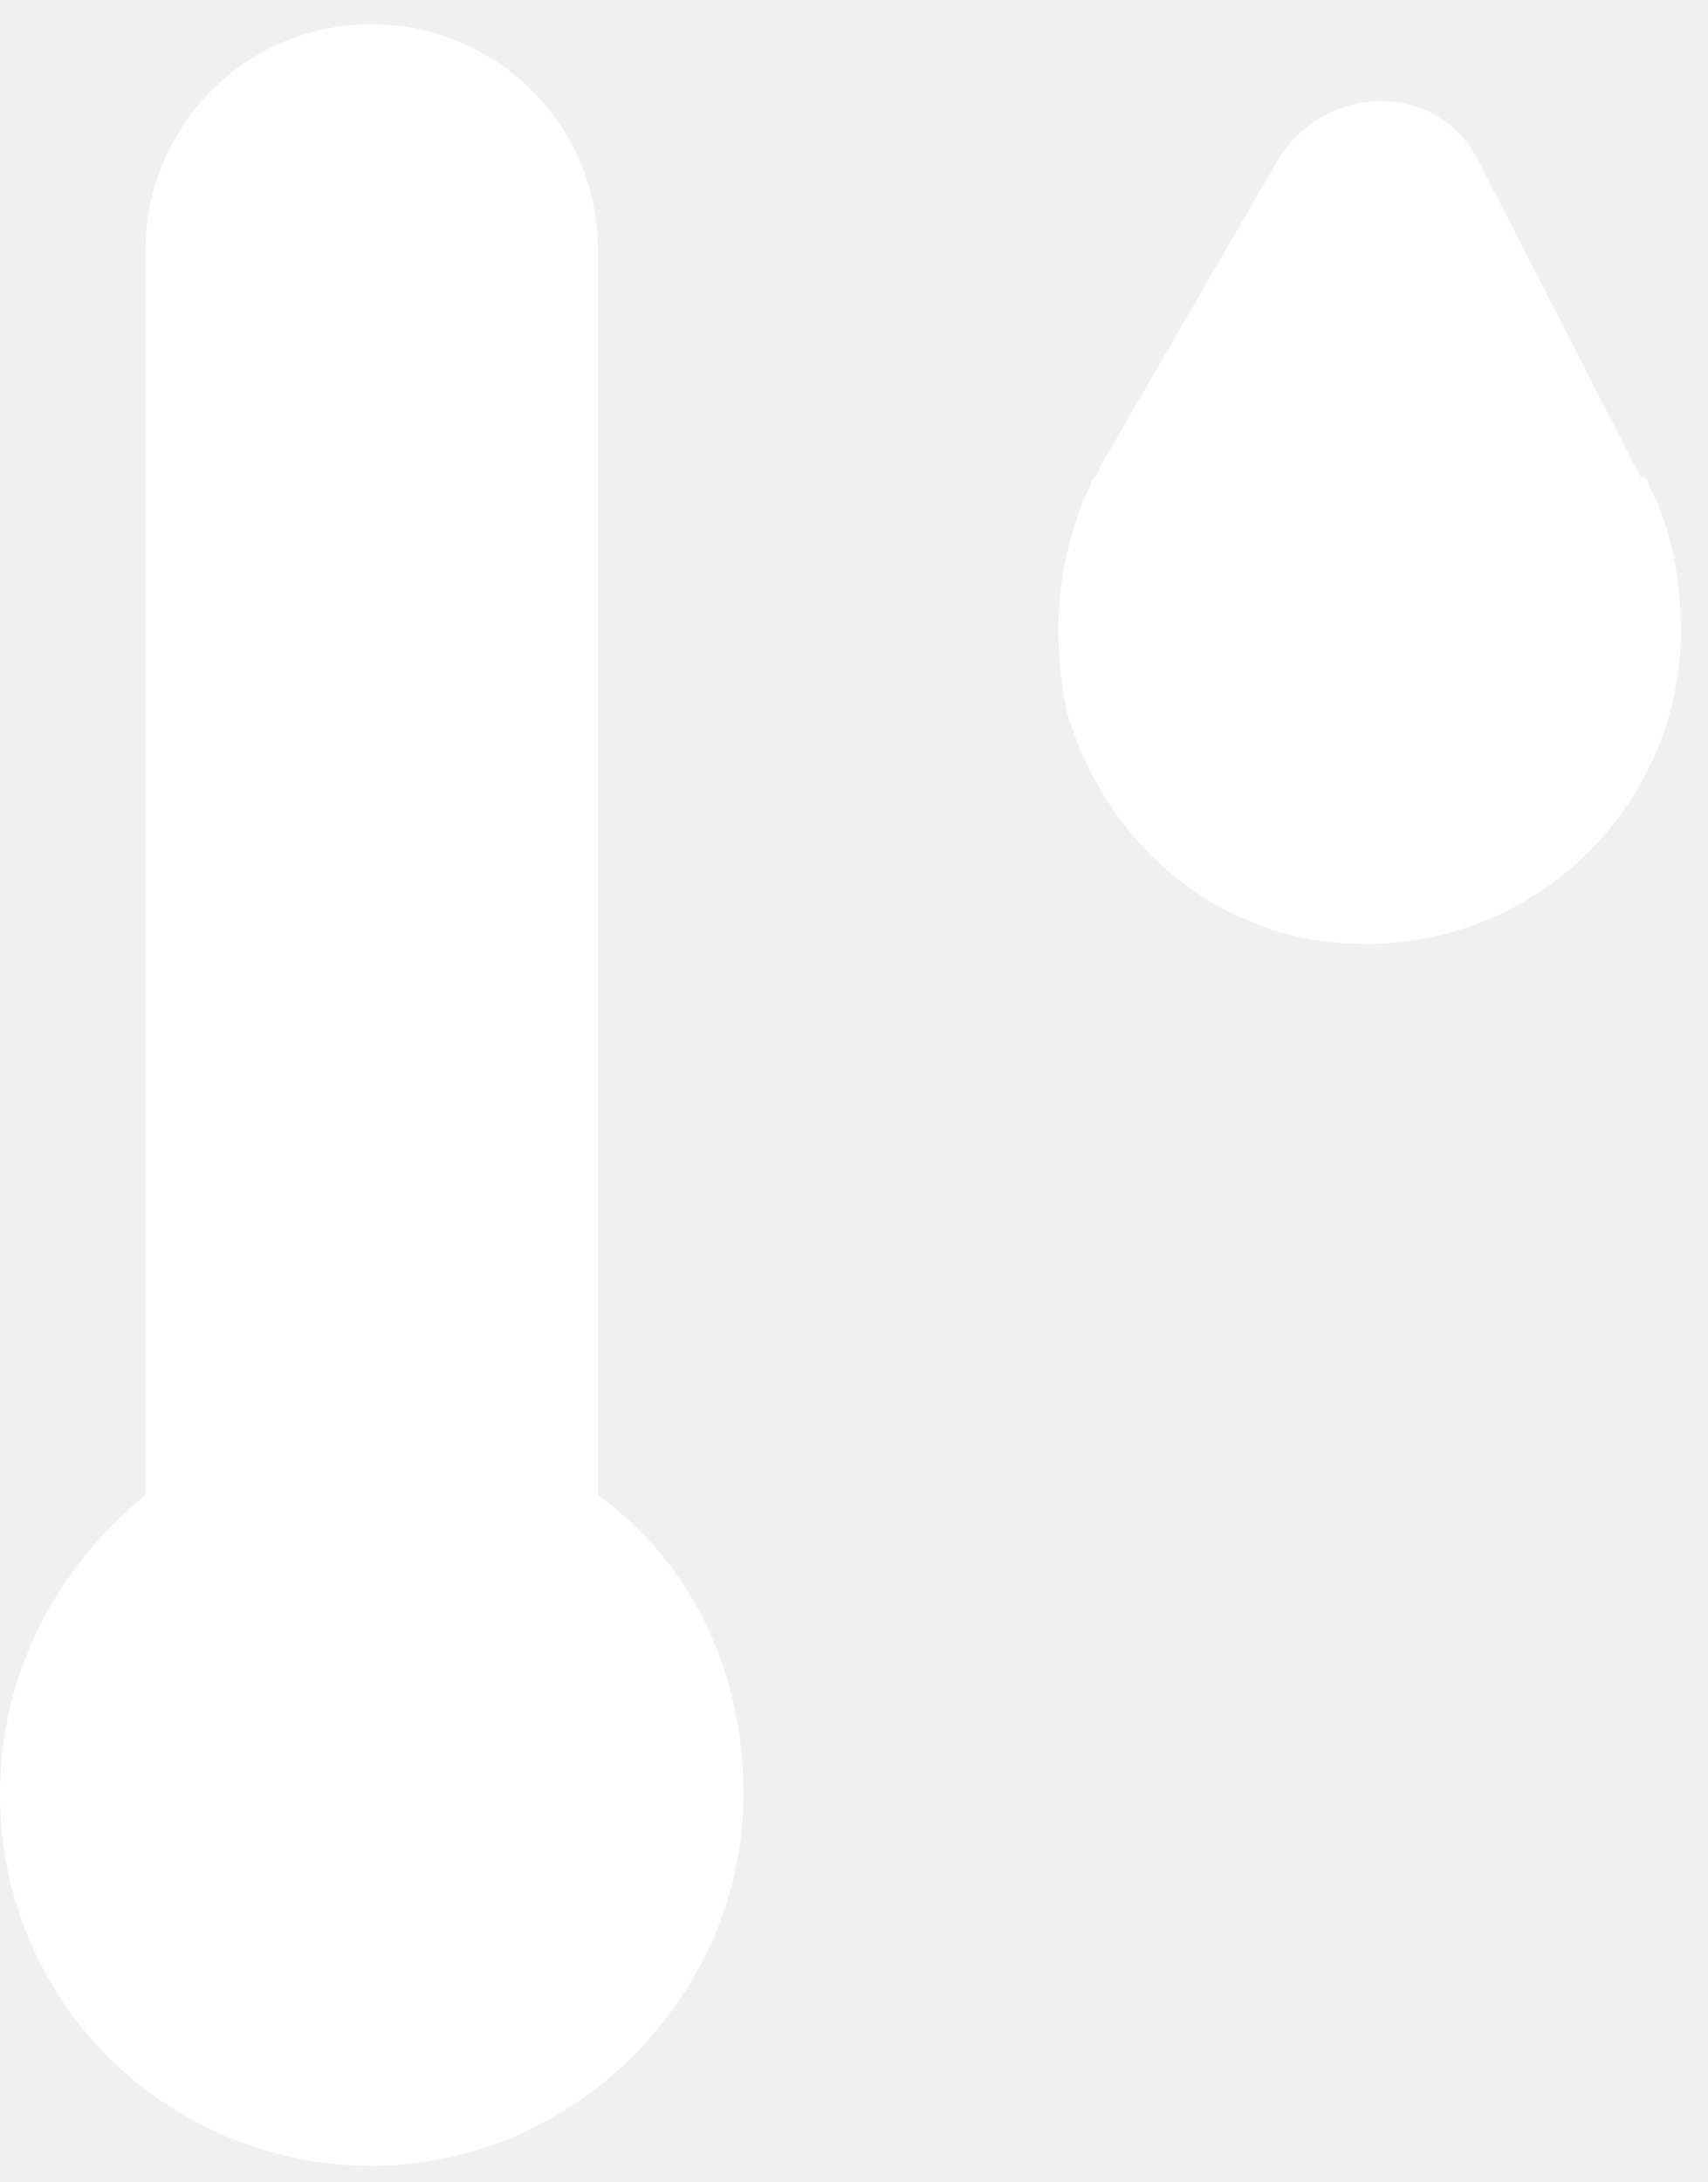
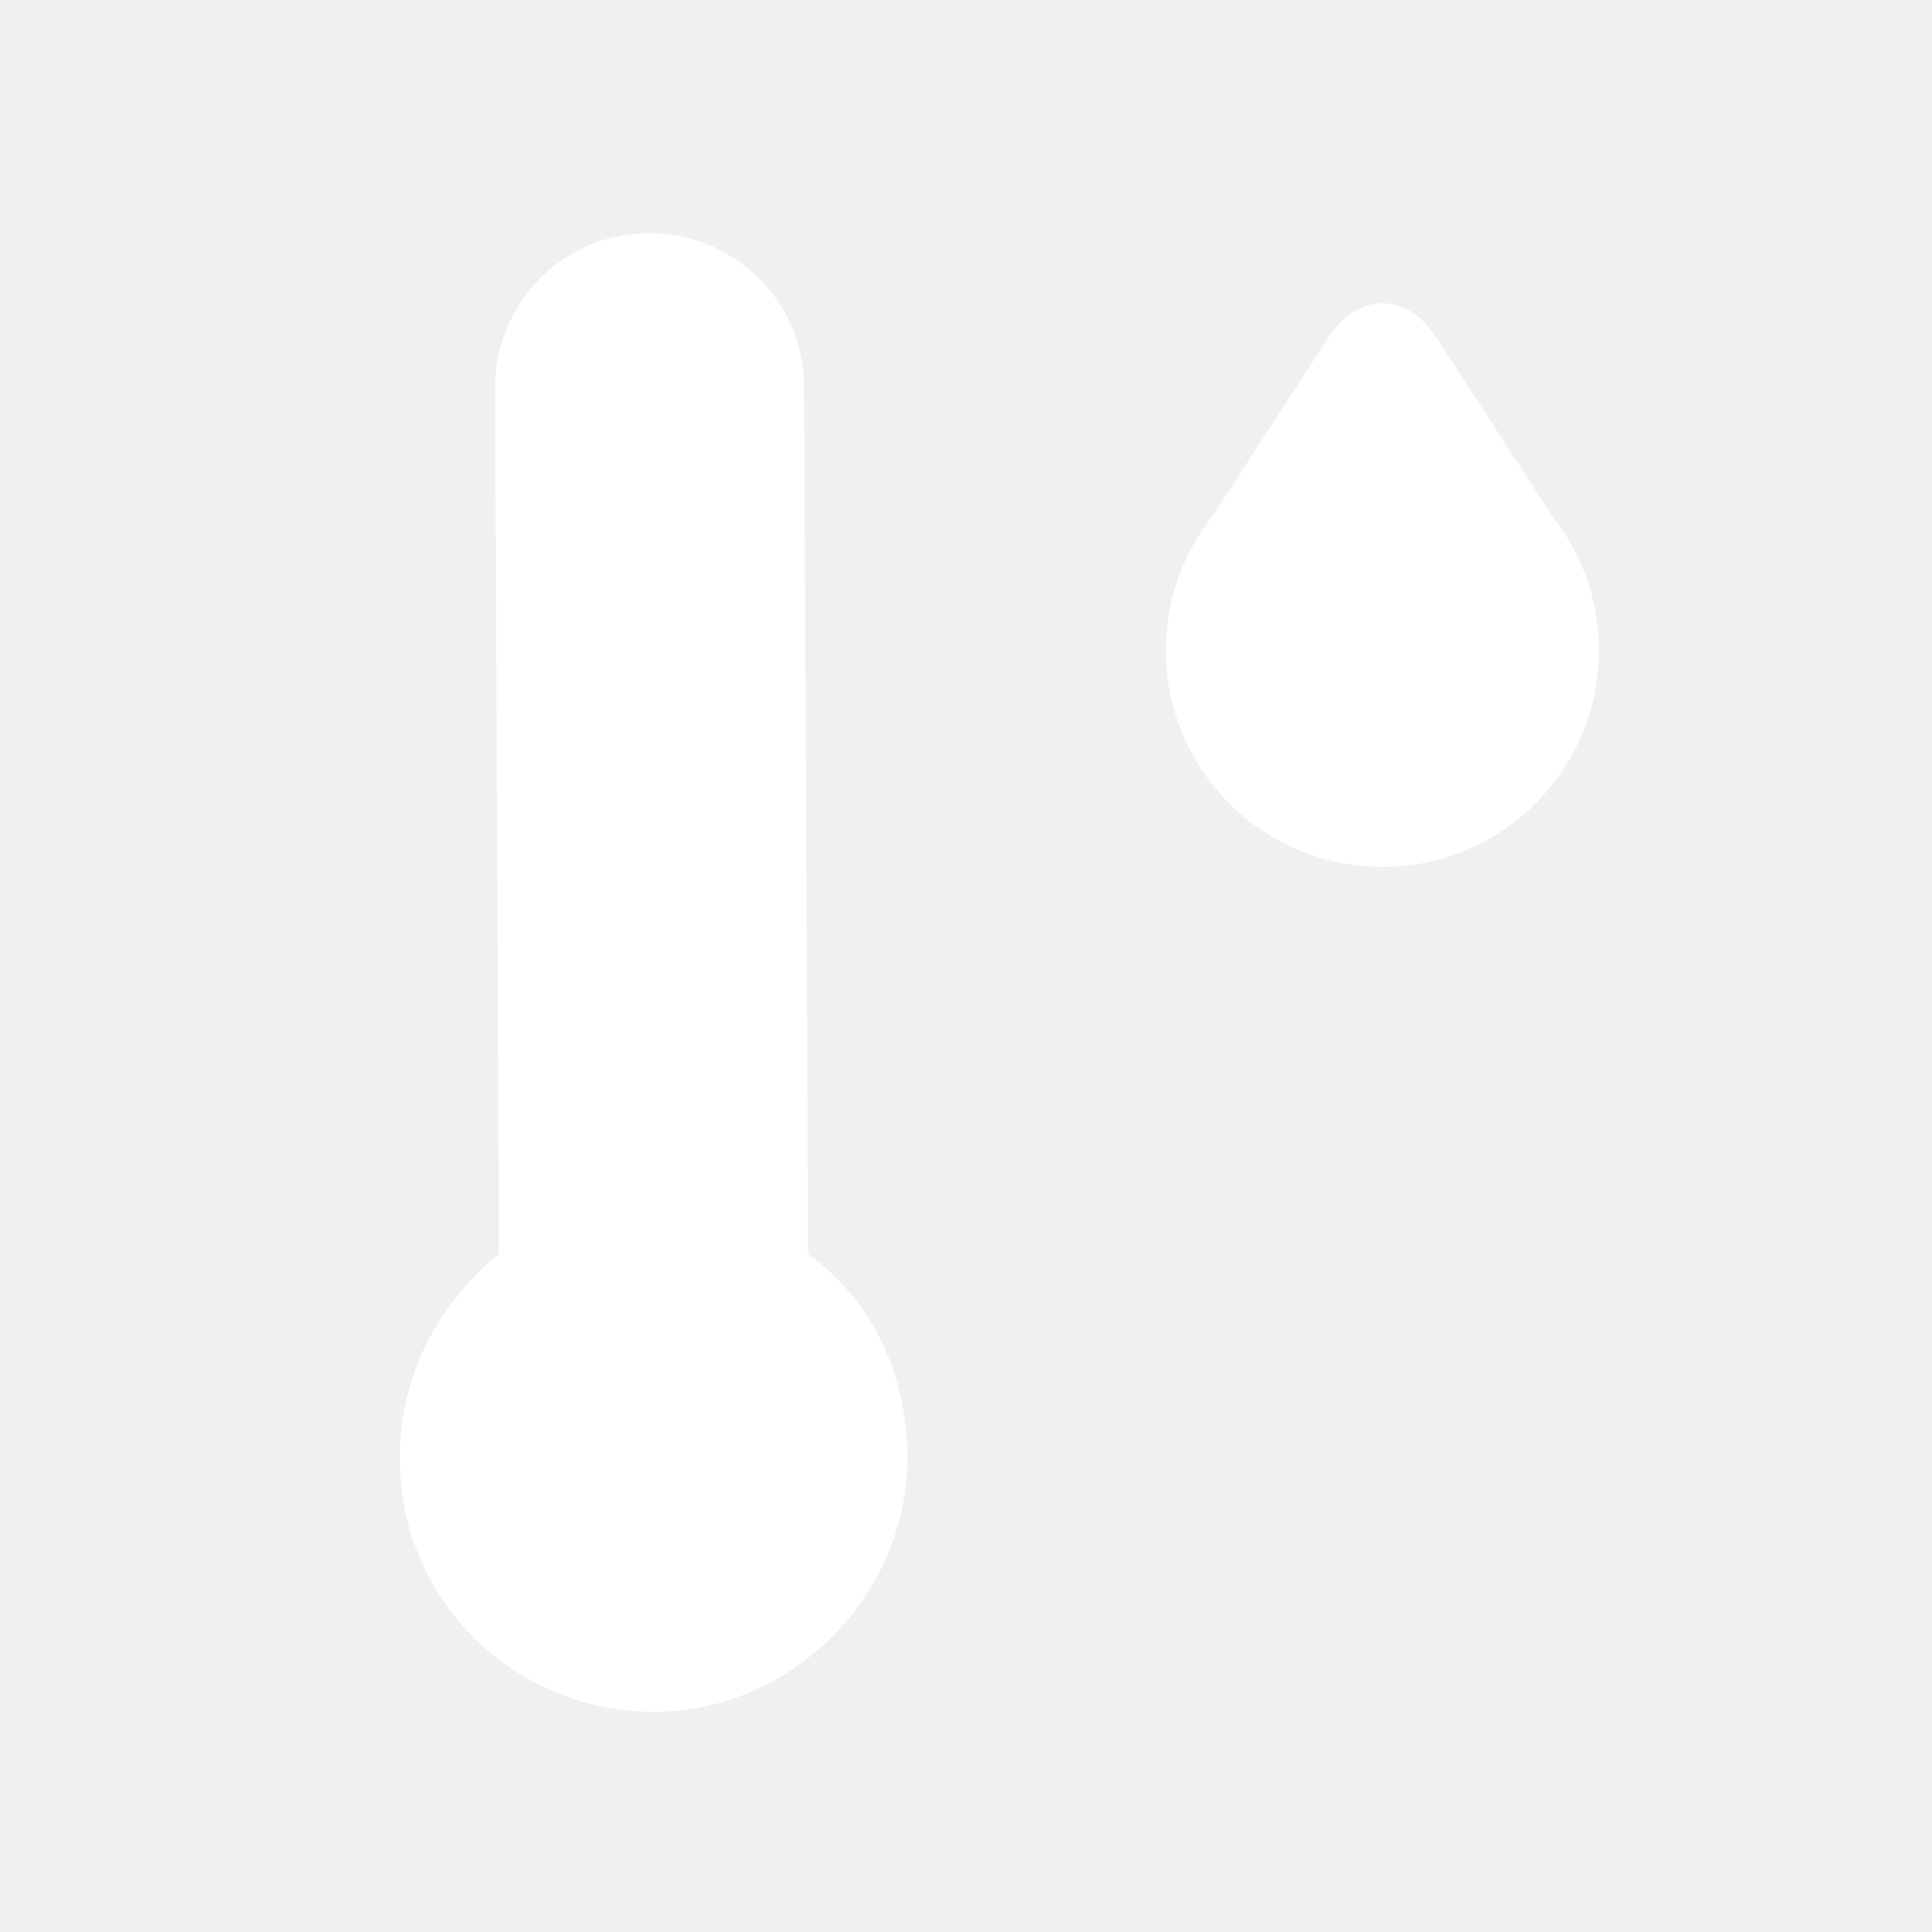
- <svg xmlns="http://www.w3.org/2000/svg" width="36px" height="46px" viewBox="0 0 36 46" version="1.1">
+ <svg xmlns="http://www.w3.org/2000/svg" width="58px" height="58px" viewBox="0 0 58 58" version="1.1">
  <defs />
-   <g id="Page-1" stroke="none" stroke-width="1" fill="none" fill-rule="evenodd">
-     <g id="Group" fill="#FFFFFF">
-       <path d="M12.607,31.519 L12.607,5.281 C12.607,2.556 10.393,0.511 7.837,0.511 C5.111,0.511 3.067,2.726 3.067,5.281 L3.067,31.519 C1.193,33.052 0,35.267 0,37.822 C0,42.252 3.578,45.659 7.837,45.659 C12.096,45.659 15.674,42.081 15.674,37.822 C15.674,35.096 14.481,32.881 12.607,31.519 L12.607,31.519 Z" id="Shape" />
-       <path d="M34.926,10.563 L34.926,10.563 L34.756,10.222 C34.756,10.222 34.756,10.052 34.585,10.052 L31.178,3.407 C30.326,1.704 27.941,1.704 26.919,3.407 L23.17,9.881 C23.17,10.052 23,10.052 23,10.222 L22.83,10.563 L22.83,10.563 C22.319,11.926 22.148,13.289 22.489,14.993 C23.17,17.378 25.044,19.252 27.43,19.763 C31.689,20.615 35.437,17.378 35.437,13.289 C35.437,12.267 35.267,11.415 34.926,10.563 L34.926,10.563 Z" id="Shape" />
+   <g id="Main-App-Advanced+Simple-mode" stroke="none" stroke-width="1" fill="none" fill-rule="evenodd">
+     <g id="Icons-100x100-Tile" transform="translate(-406, -58)">
+       <g id="Tem&amp;Hum-Icon-58x58" transform="translate(406, 58)">
+         <g>
+           <path d="M46.598,15.493 L43.135,10.151 C42.23,8.755 40.768,8.757 39.865,10.151 L36.402,15.493 C35.524,16.601 35,18.002 35,19.525 C35,23.115 37.91,26.025 41.5,26.025 C45.09,26.025 48,23.115 48,19.525 C48,18.002 47.476,16.601 46.598,15.493 Z M24.257,36.643 L24.257,37.643 C26.079,38.968 27.239,41.121 27.239,43.772 C27.239,47.913 23.76,51.391 19.619,51.391 C15.478,51.391 12,48.078 12,43.772 C12,41.287 13.159,39.134 14.981,37.643 L14.862,11.638 C14.862,9.153 16.85,7 19.5,7 C21.985,7 24.138,8.988 24.138,11.638 L24.257,36.643 Z" id="Shape" fill="#FFFFFF" />
+           <rect id="Rectangle-3" x="0" y="0" width="58" height="58" />
+         </g>
+       </g>
    </g>
  </g>
</svg>
